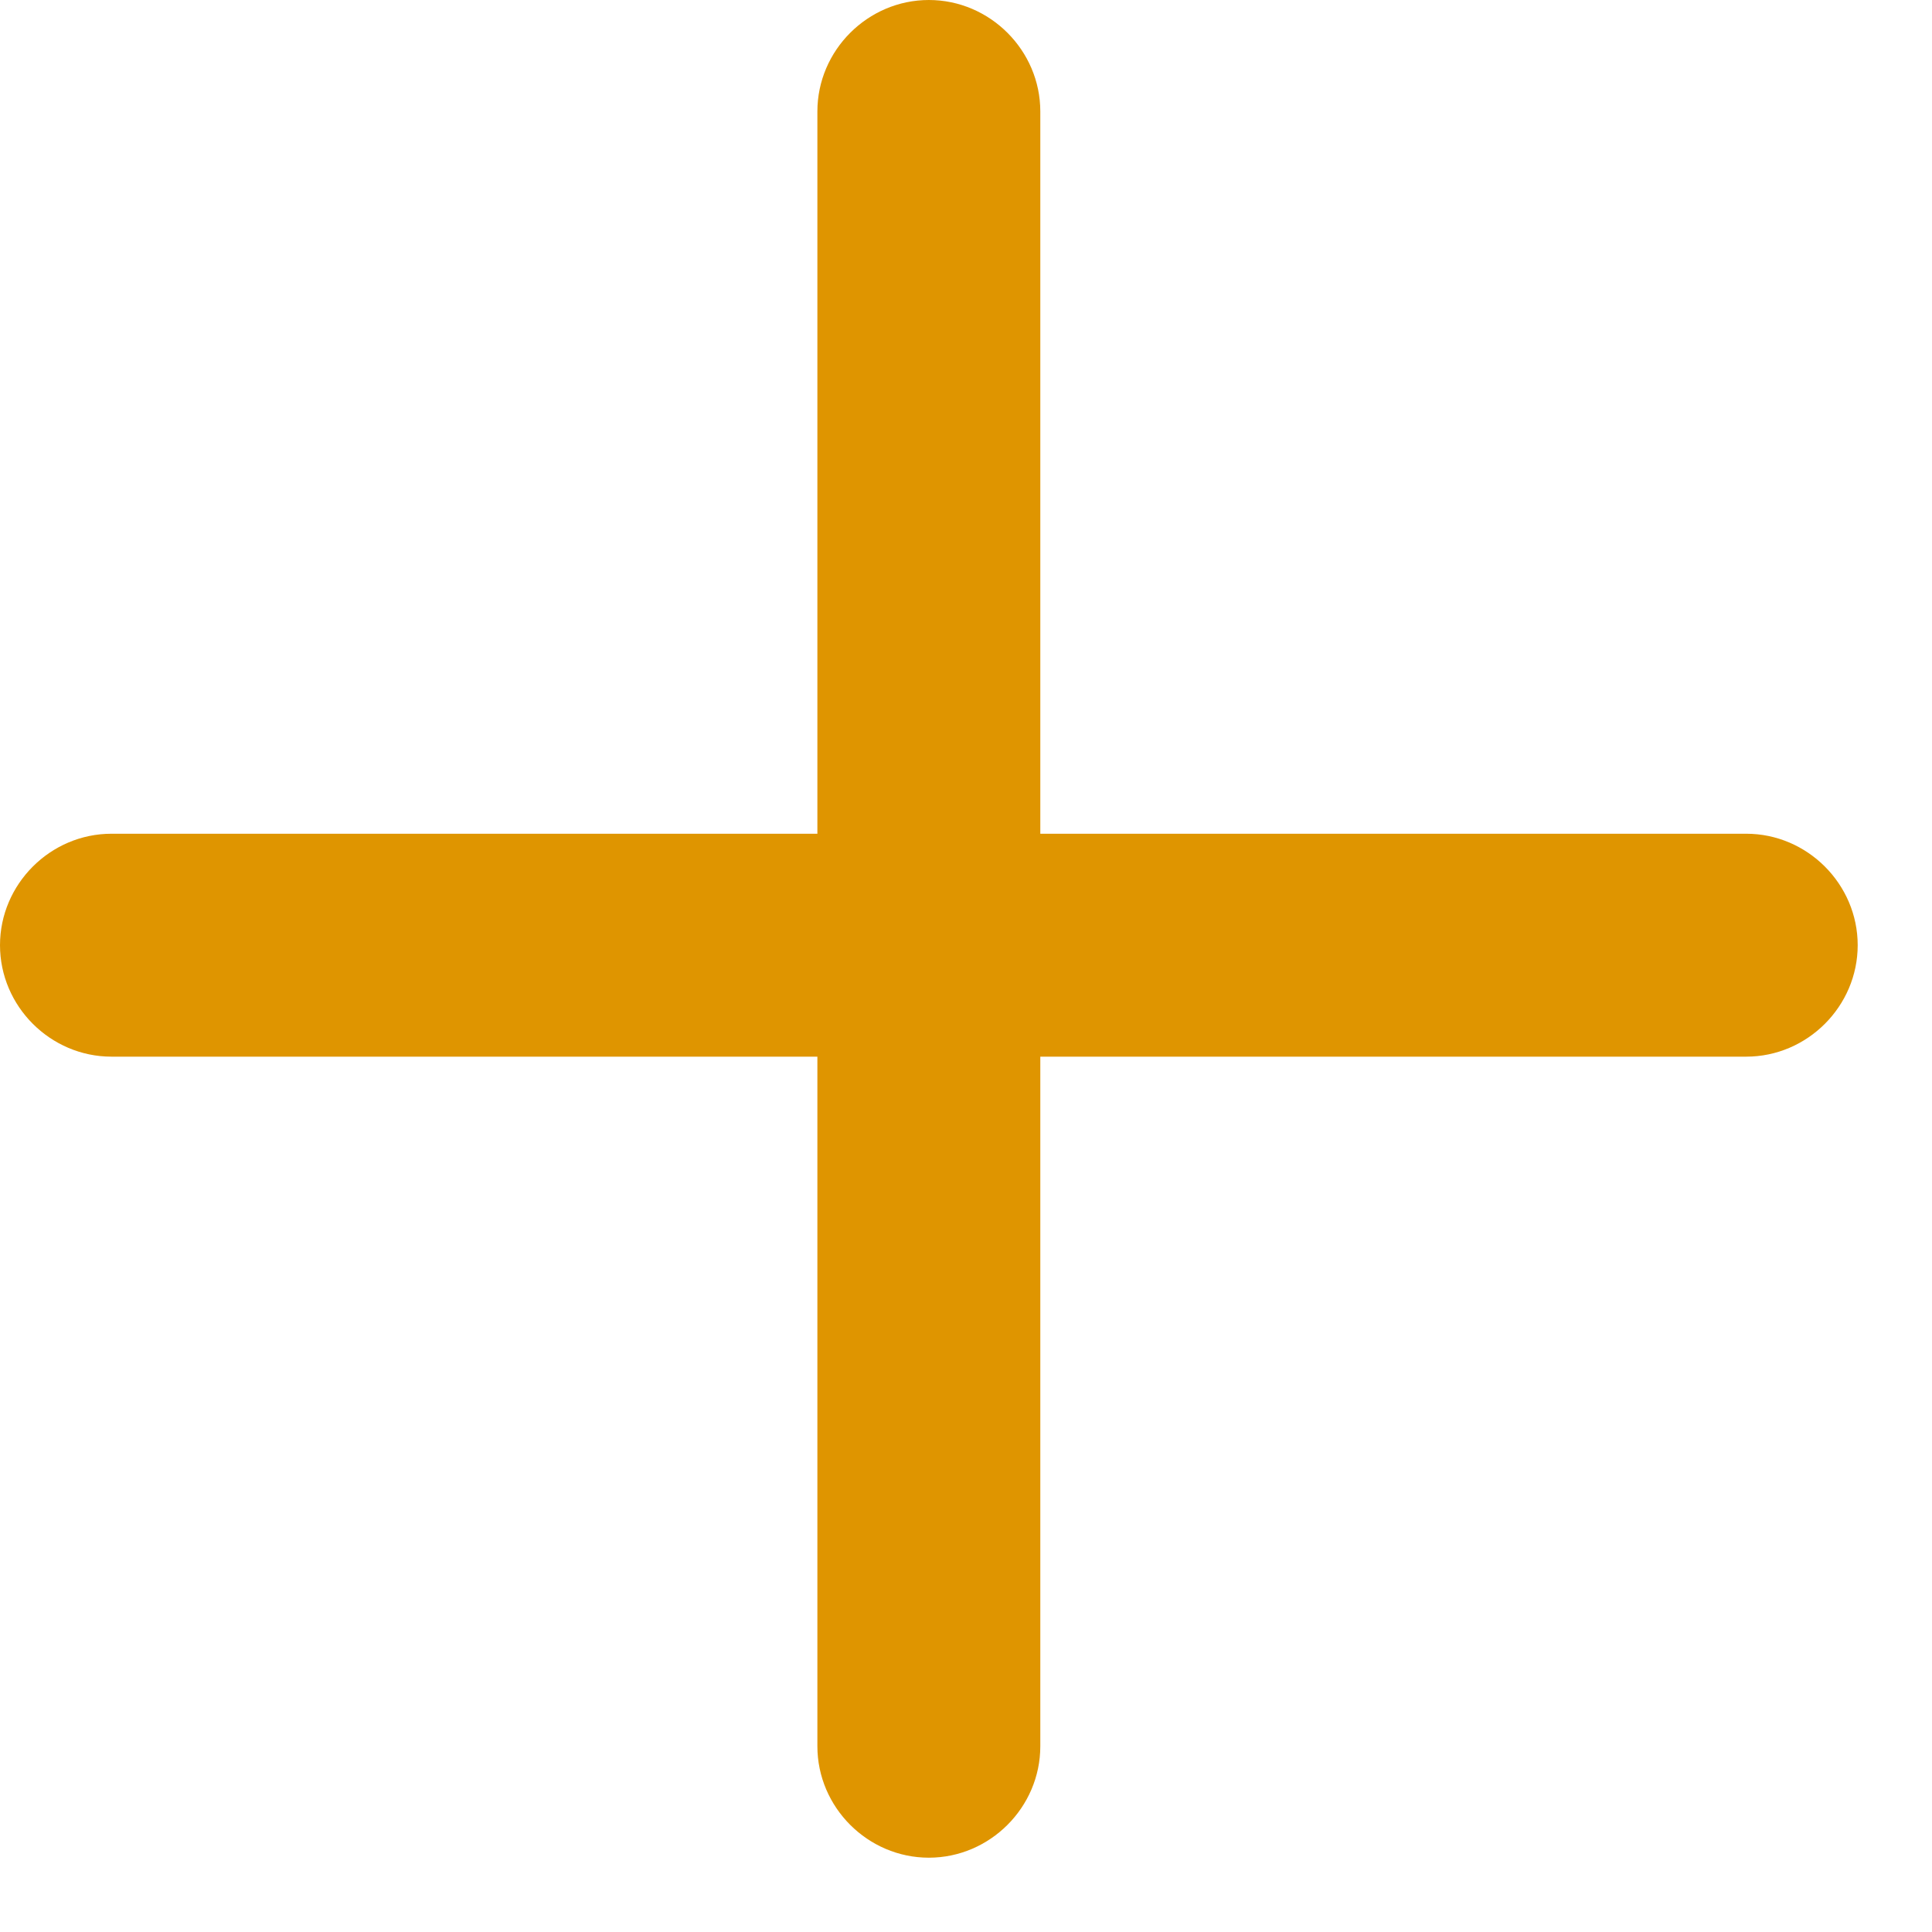
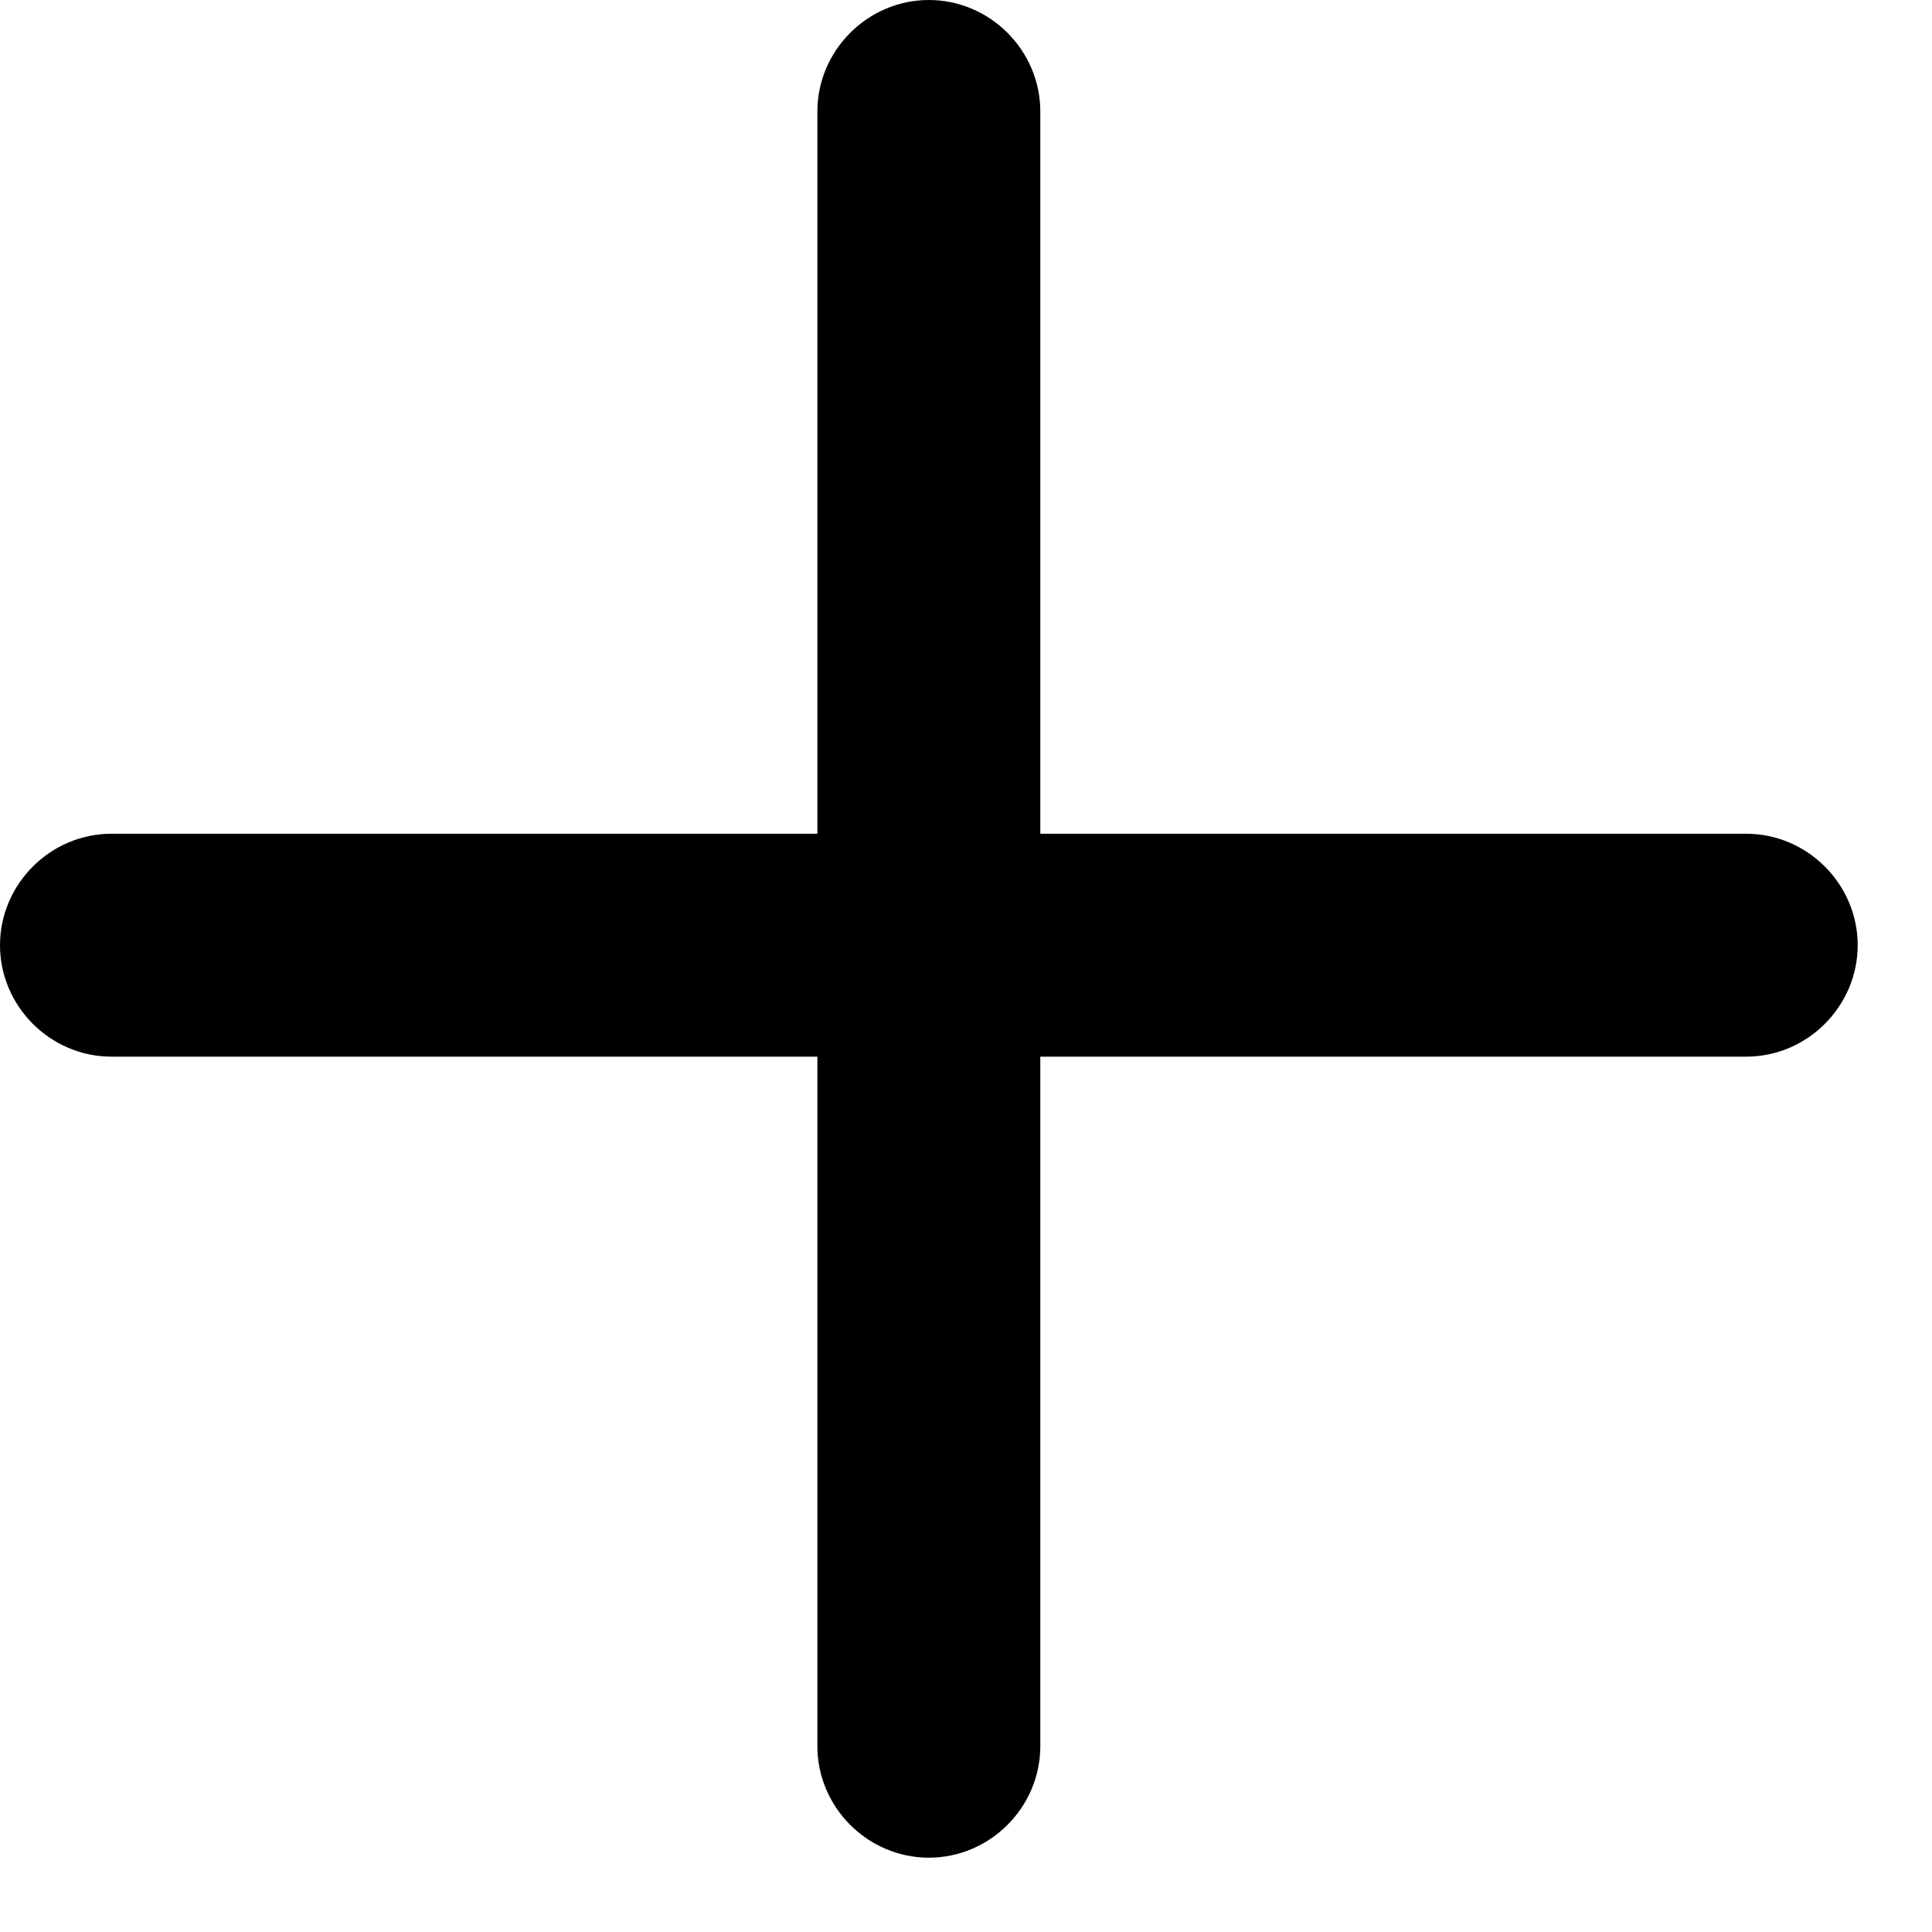
- <svg xmlns="http://www.w3.org/2000/svg" width="100%" height="100%" viewBox="0 0 13 13" version="1.1" xml:space="preserve" style="fill-rule:evenodd;clip-rule:evenodd;stroke-linejoin:round;stroke-miterlimit:2;">
-   <path d="M11.75,5.61L7,5.61L7,0.75C7,0.339 6.661,0 6.25,0C5.839,0 5.5,0.339 5.5,0.75L5.5,5.61L0.75,5.61C0.339,5.61 0,5.949 0,6.36C0,6.771 0.339,7.11 0.75,7.11L5.5,7.11L5.5,11.75C5.5,12.161 5.839,12.5 6.25,12.5C6.661,12.5 7,12.161 7,11.75L7,7.11L11.75,7.11C12.161,7.11 12.5,6.771 12.5,6.36C12.5,5.949 12.161,5.61 11.75,5.61Z" style="fill:rgb(223,149,0);fill-rule:nonzero;" />
+ <svg xmlns="http://www.w3.org/2000/svg" className="increment-icon" id="increment-icon" width="100%" height="100%" viewBox="0 0 13 13" version="1.1" xml:space="preserve" xmlnsserif="http://www.serif.com/" style="fill-rule:evenodd;clip-rule:evenodd;stroke-linejoin:round;stroke-miterlimit:2;">
+   <path d="M11.75,5.61L7,5.61L7,0.75C7,0.339 6.661,0 6.25,0C5.839,0 5.5,0.339 5.5,0.75L5.5,5.61L0.75,5.61C0.339,5.61 0,5.949 0,6.36C0,6.771 0.339,7.11 0.75,7.11L5.5,7.11L5.5,11.75C5.5,12.161 5.839,12.5 6.25,12.5C6.661,12.5 7,12.161 7,11.75L7,7.11L11.75,7.11C12.161,7.11 12.5,6.771 12.5,6.36C12.5,5.949 12.161,5.61 11.75,5.61Z" style="fill-rule:nonzero;" />
</svg>
